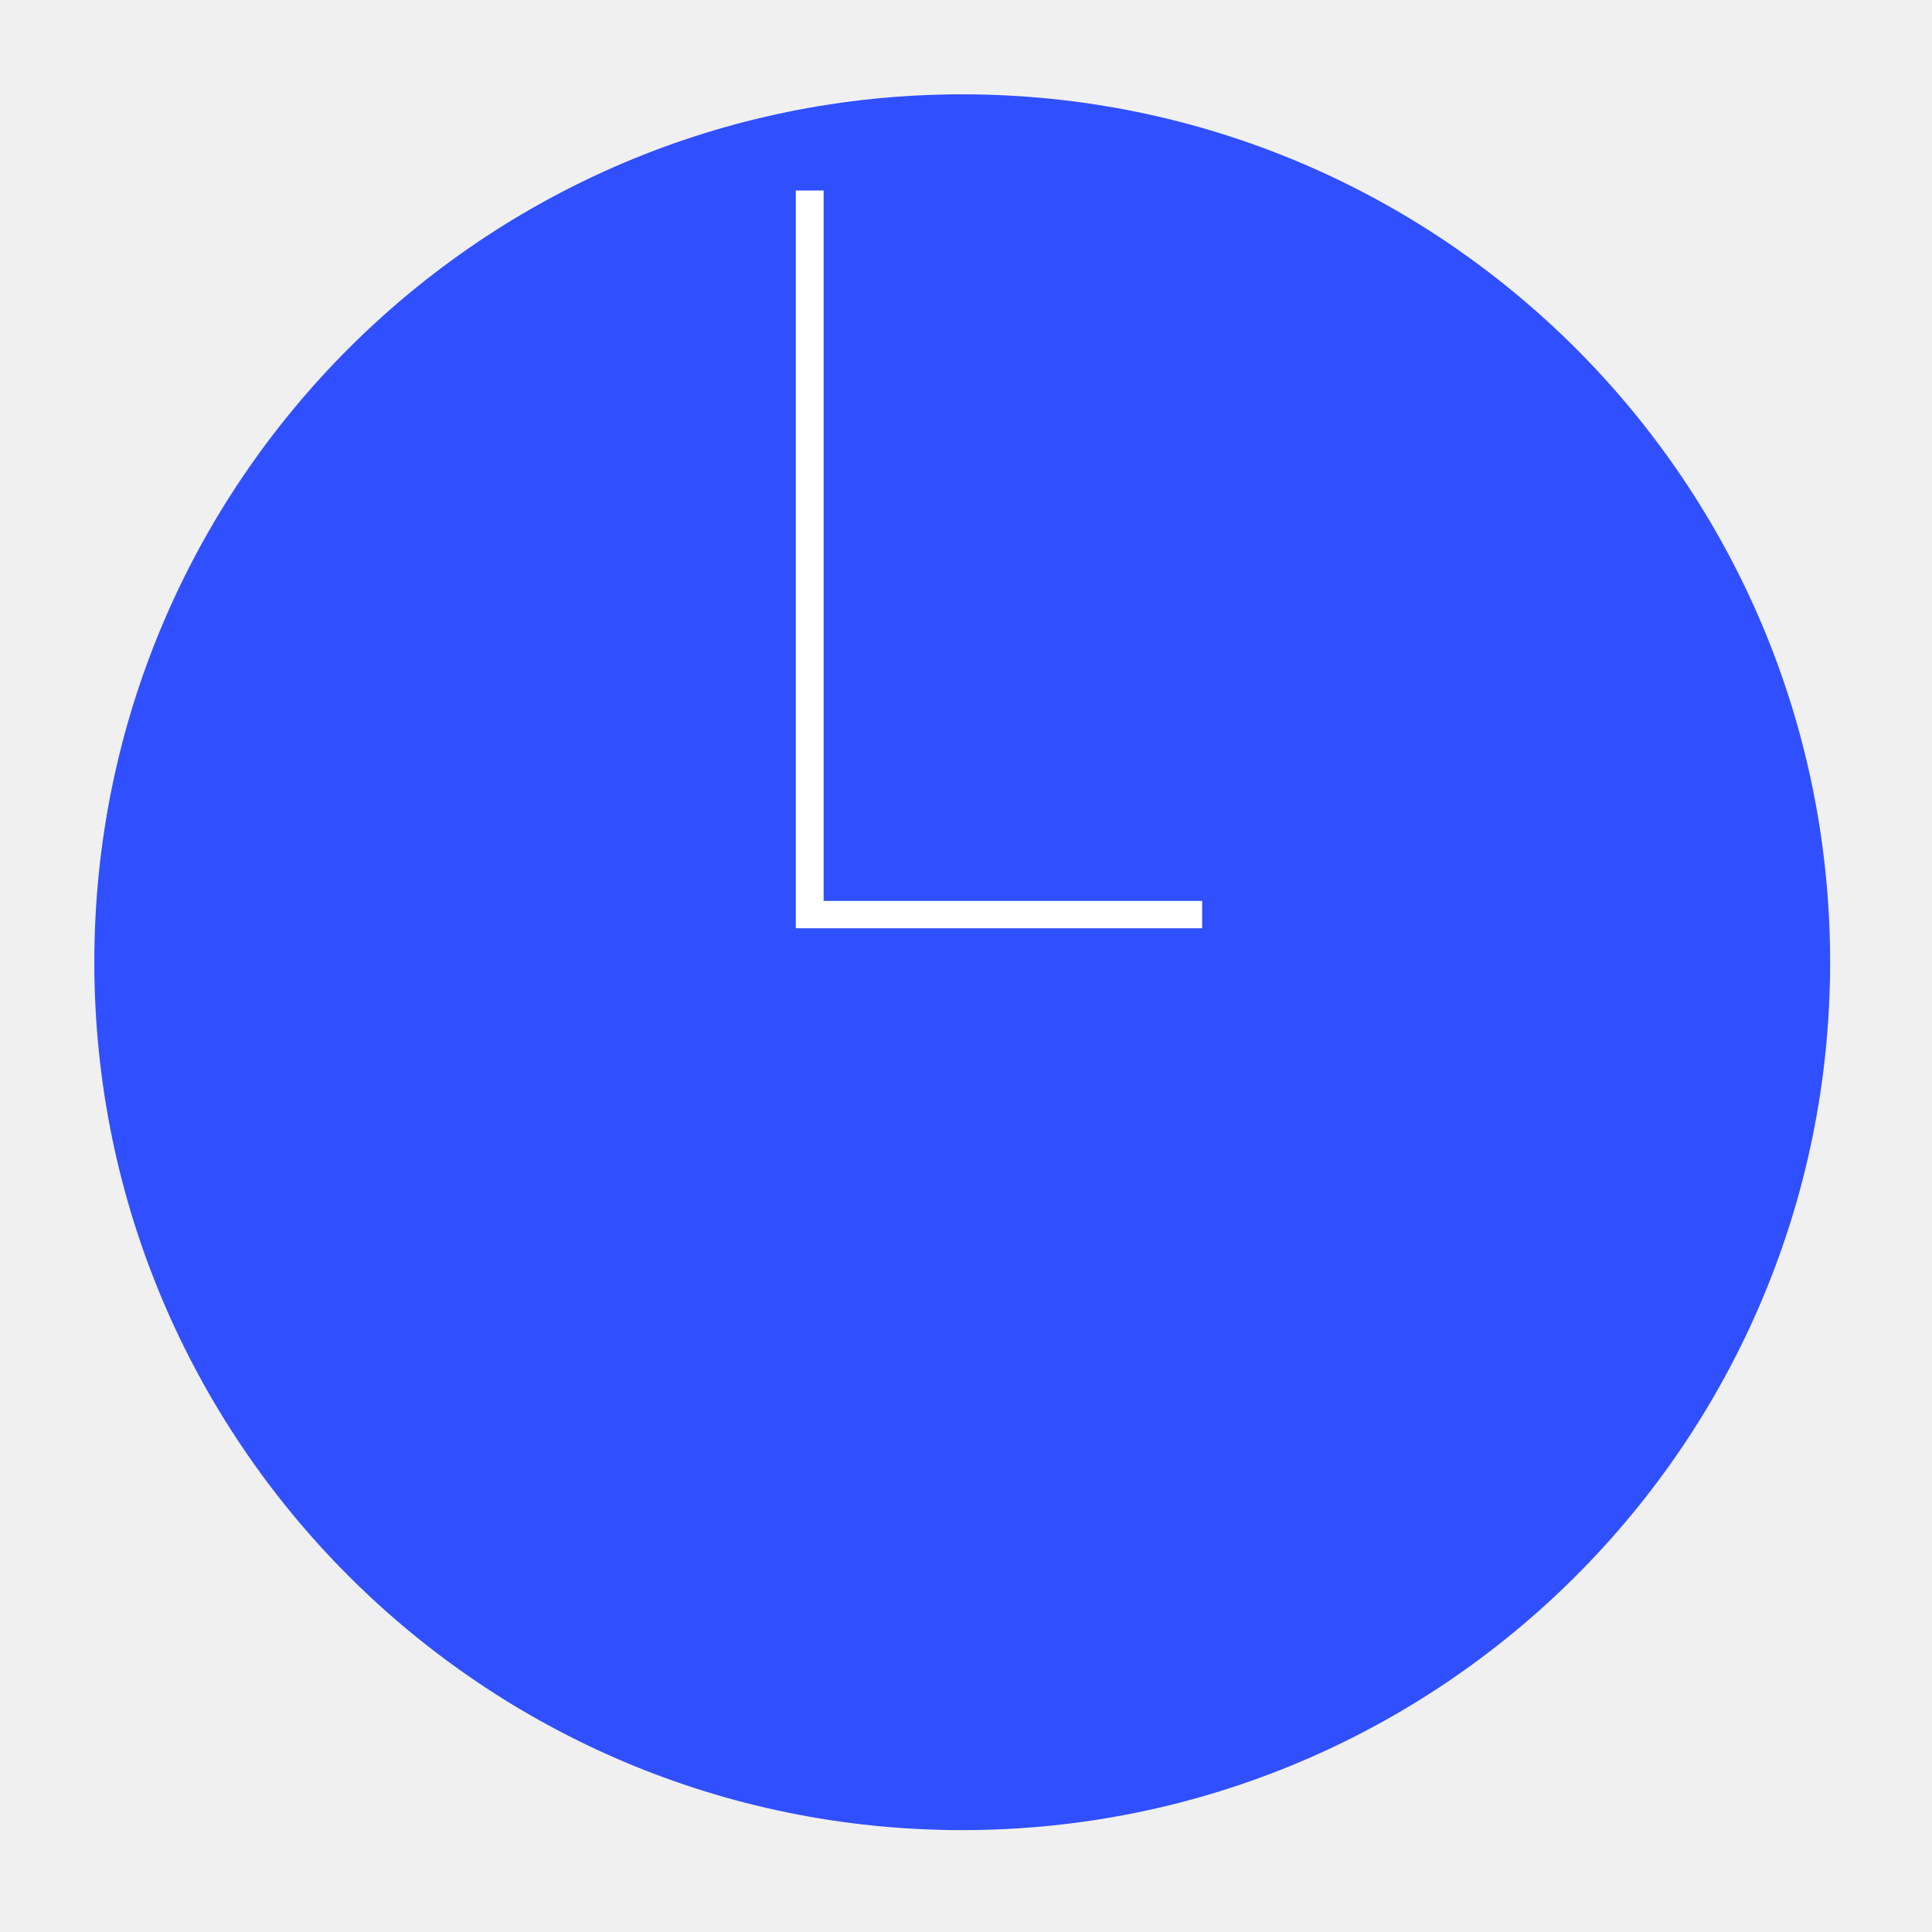
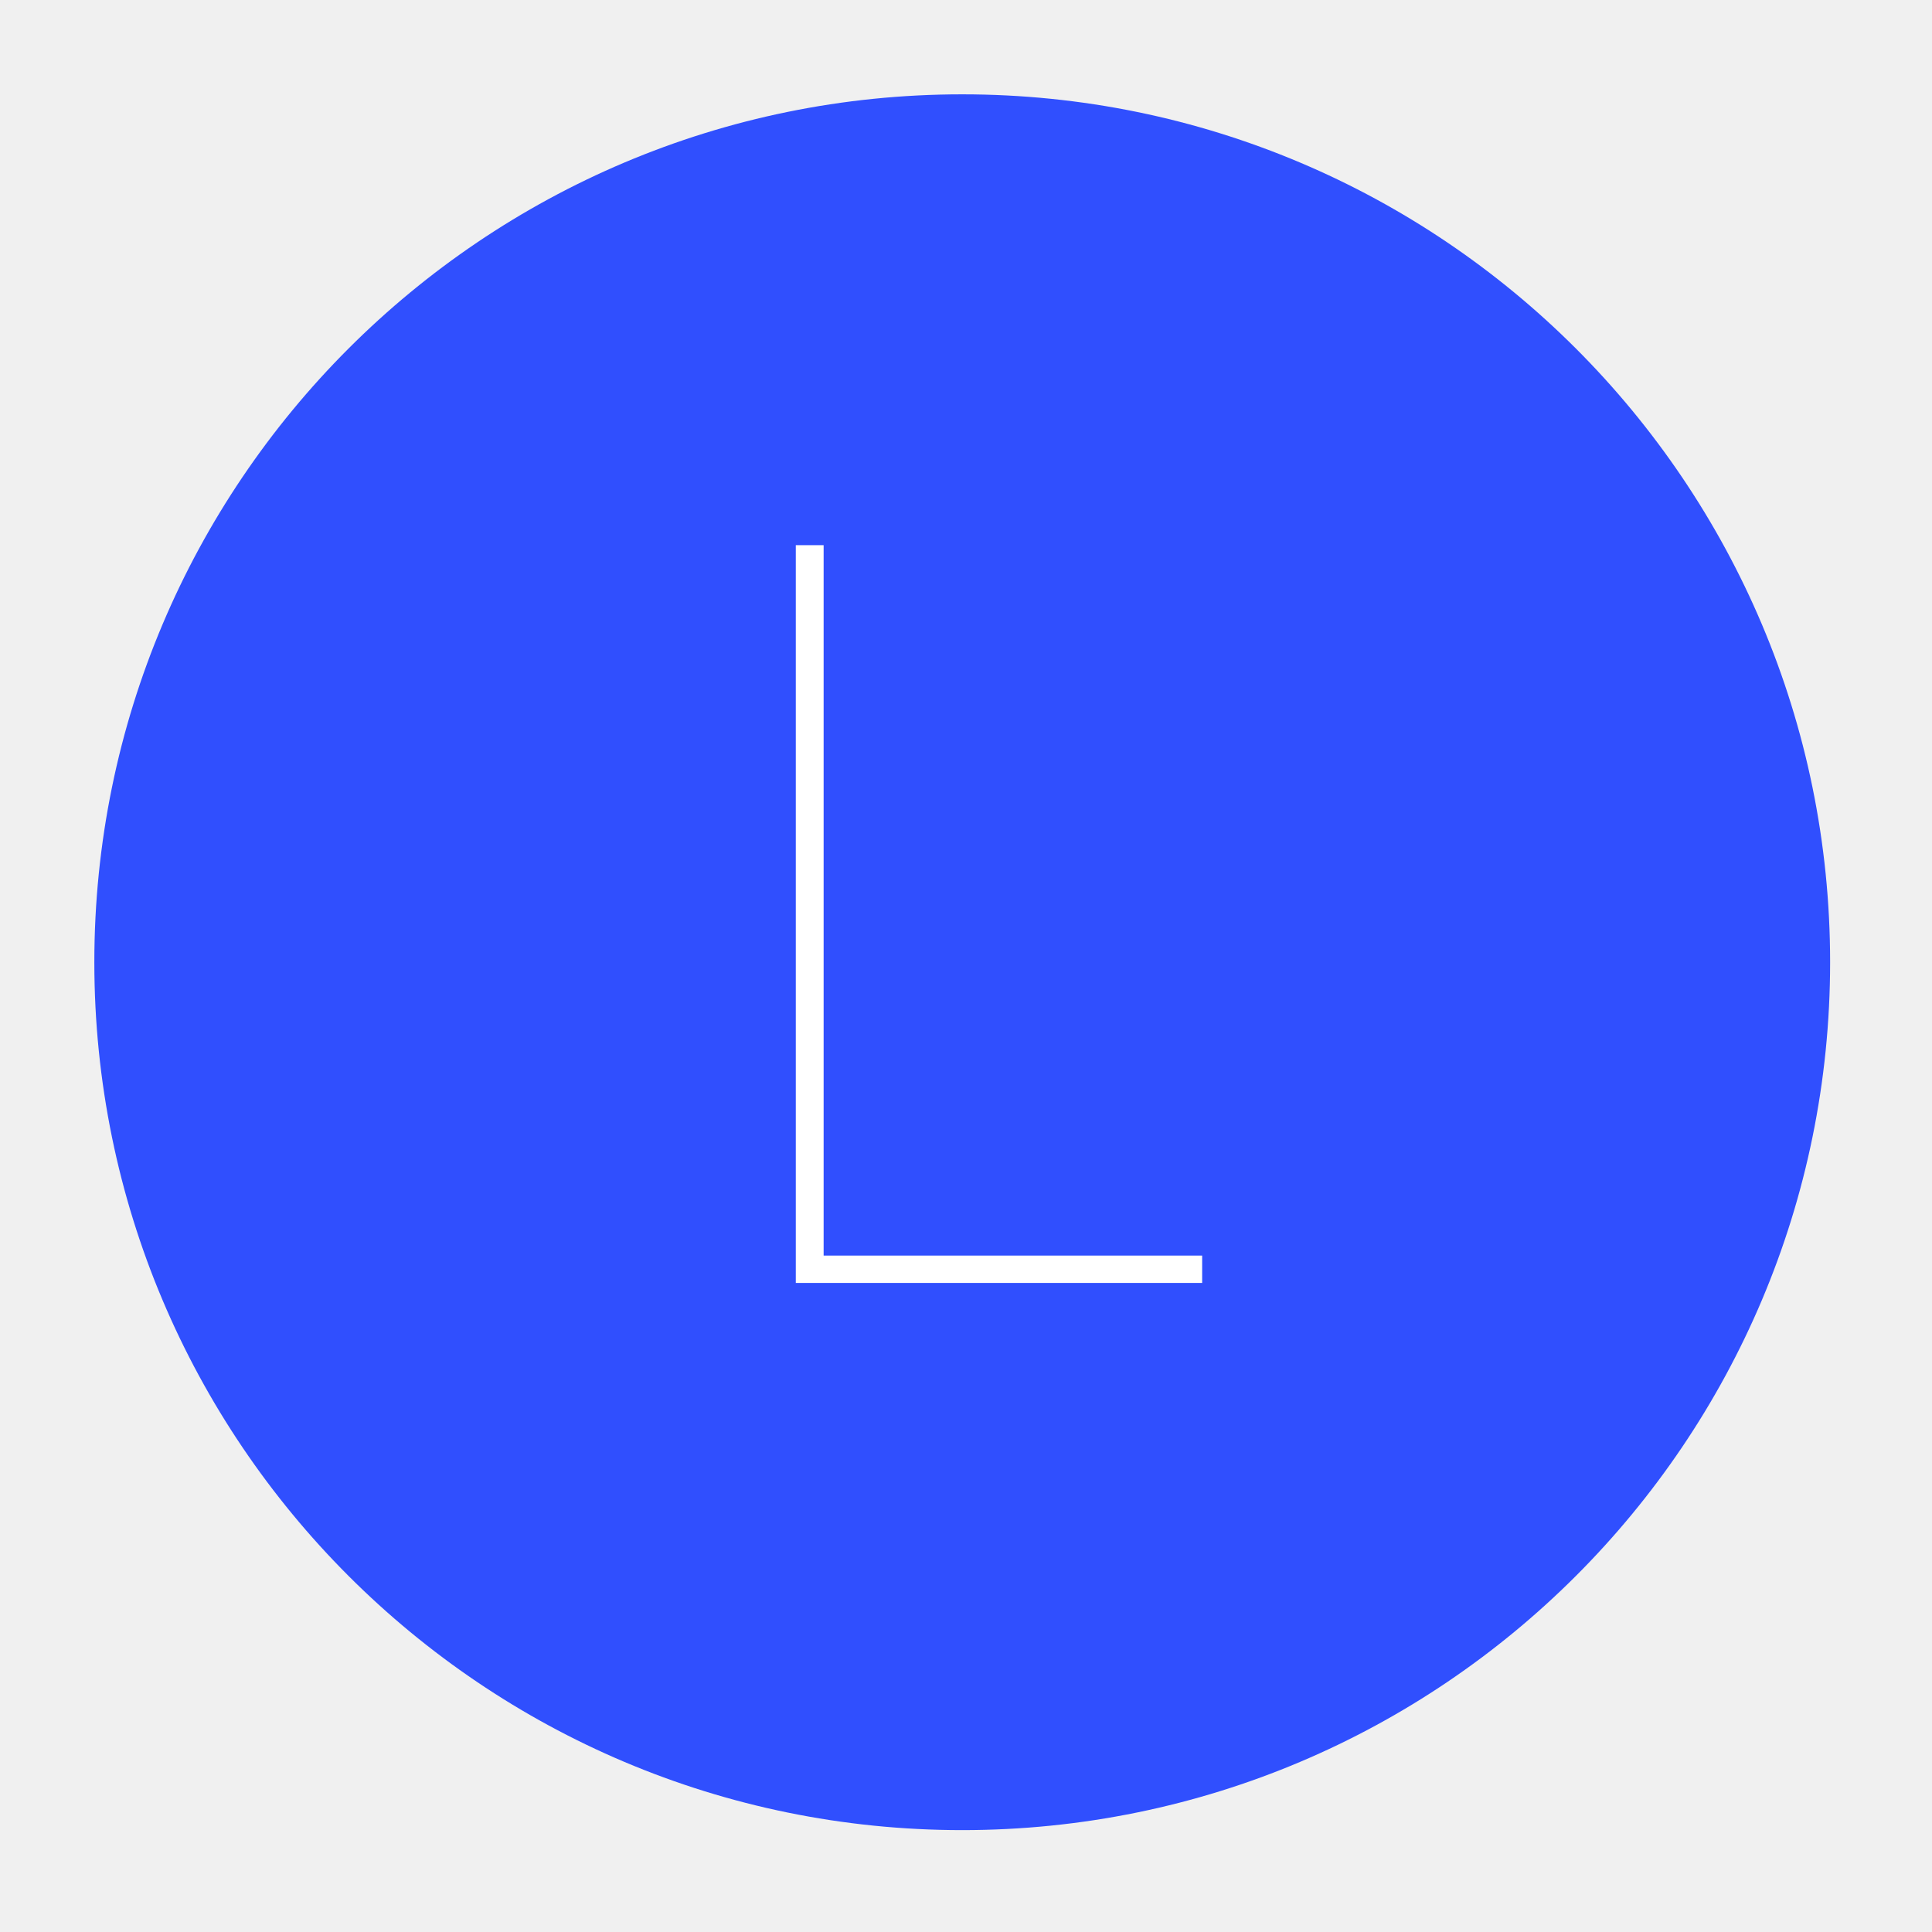
<svg xmlns="http://www.w3.org/2000/svg" width="532" height="532" viewBox="0 0 512 512">
  <circle cx="255" cy="255" r="230" fill="#304ffe" />
-   <text x="255" y="246" alignment-baseline="central" text-anchor="middle" fill="#fff" font-size="275" font-weight="100" font-family="Roboto">L</text>
+   <text x="255" y="246" dominant-baseline="central" text-anchor="middle" fill="#fff" font-size="275" font-weight="100" font-family="Roboto">L</text>
</svg>
